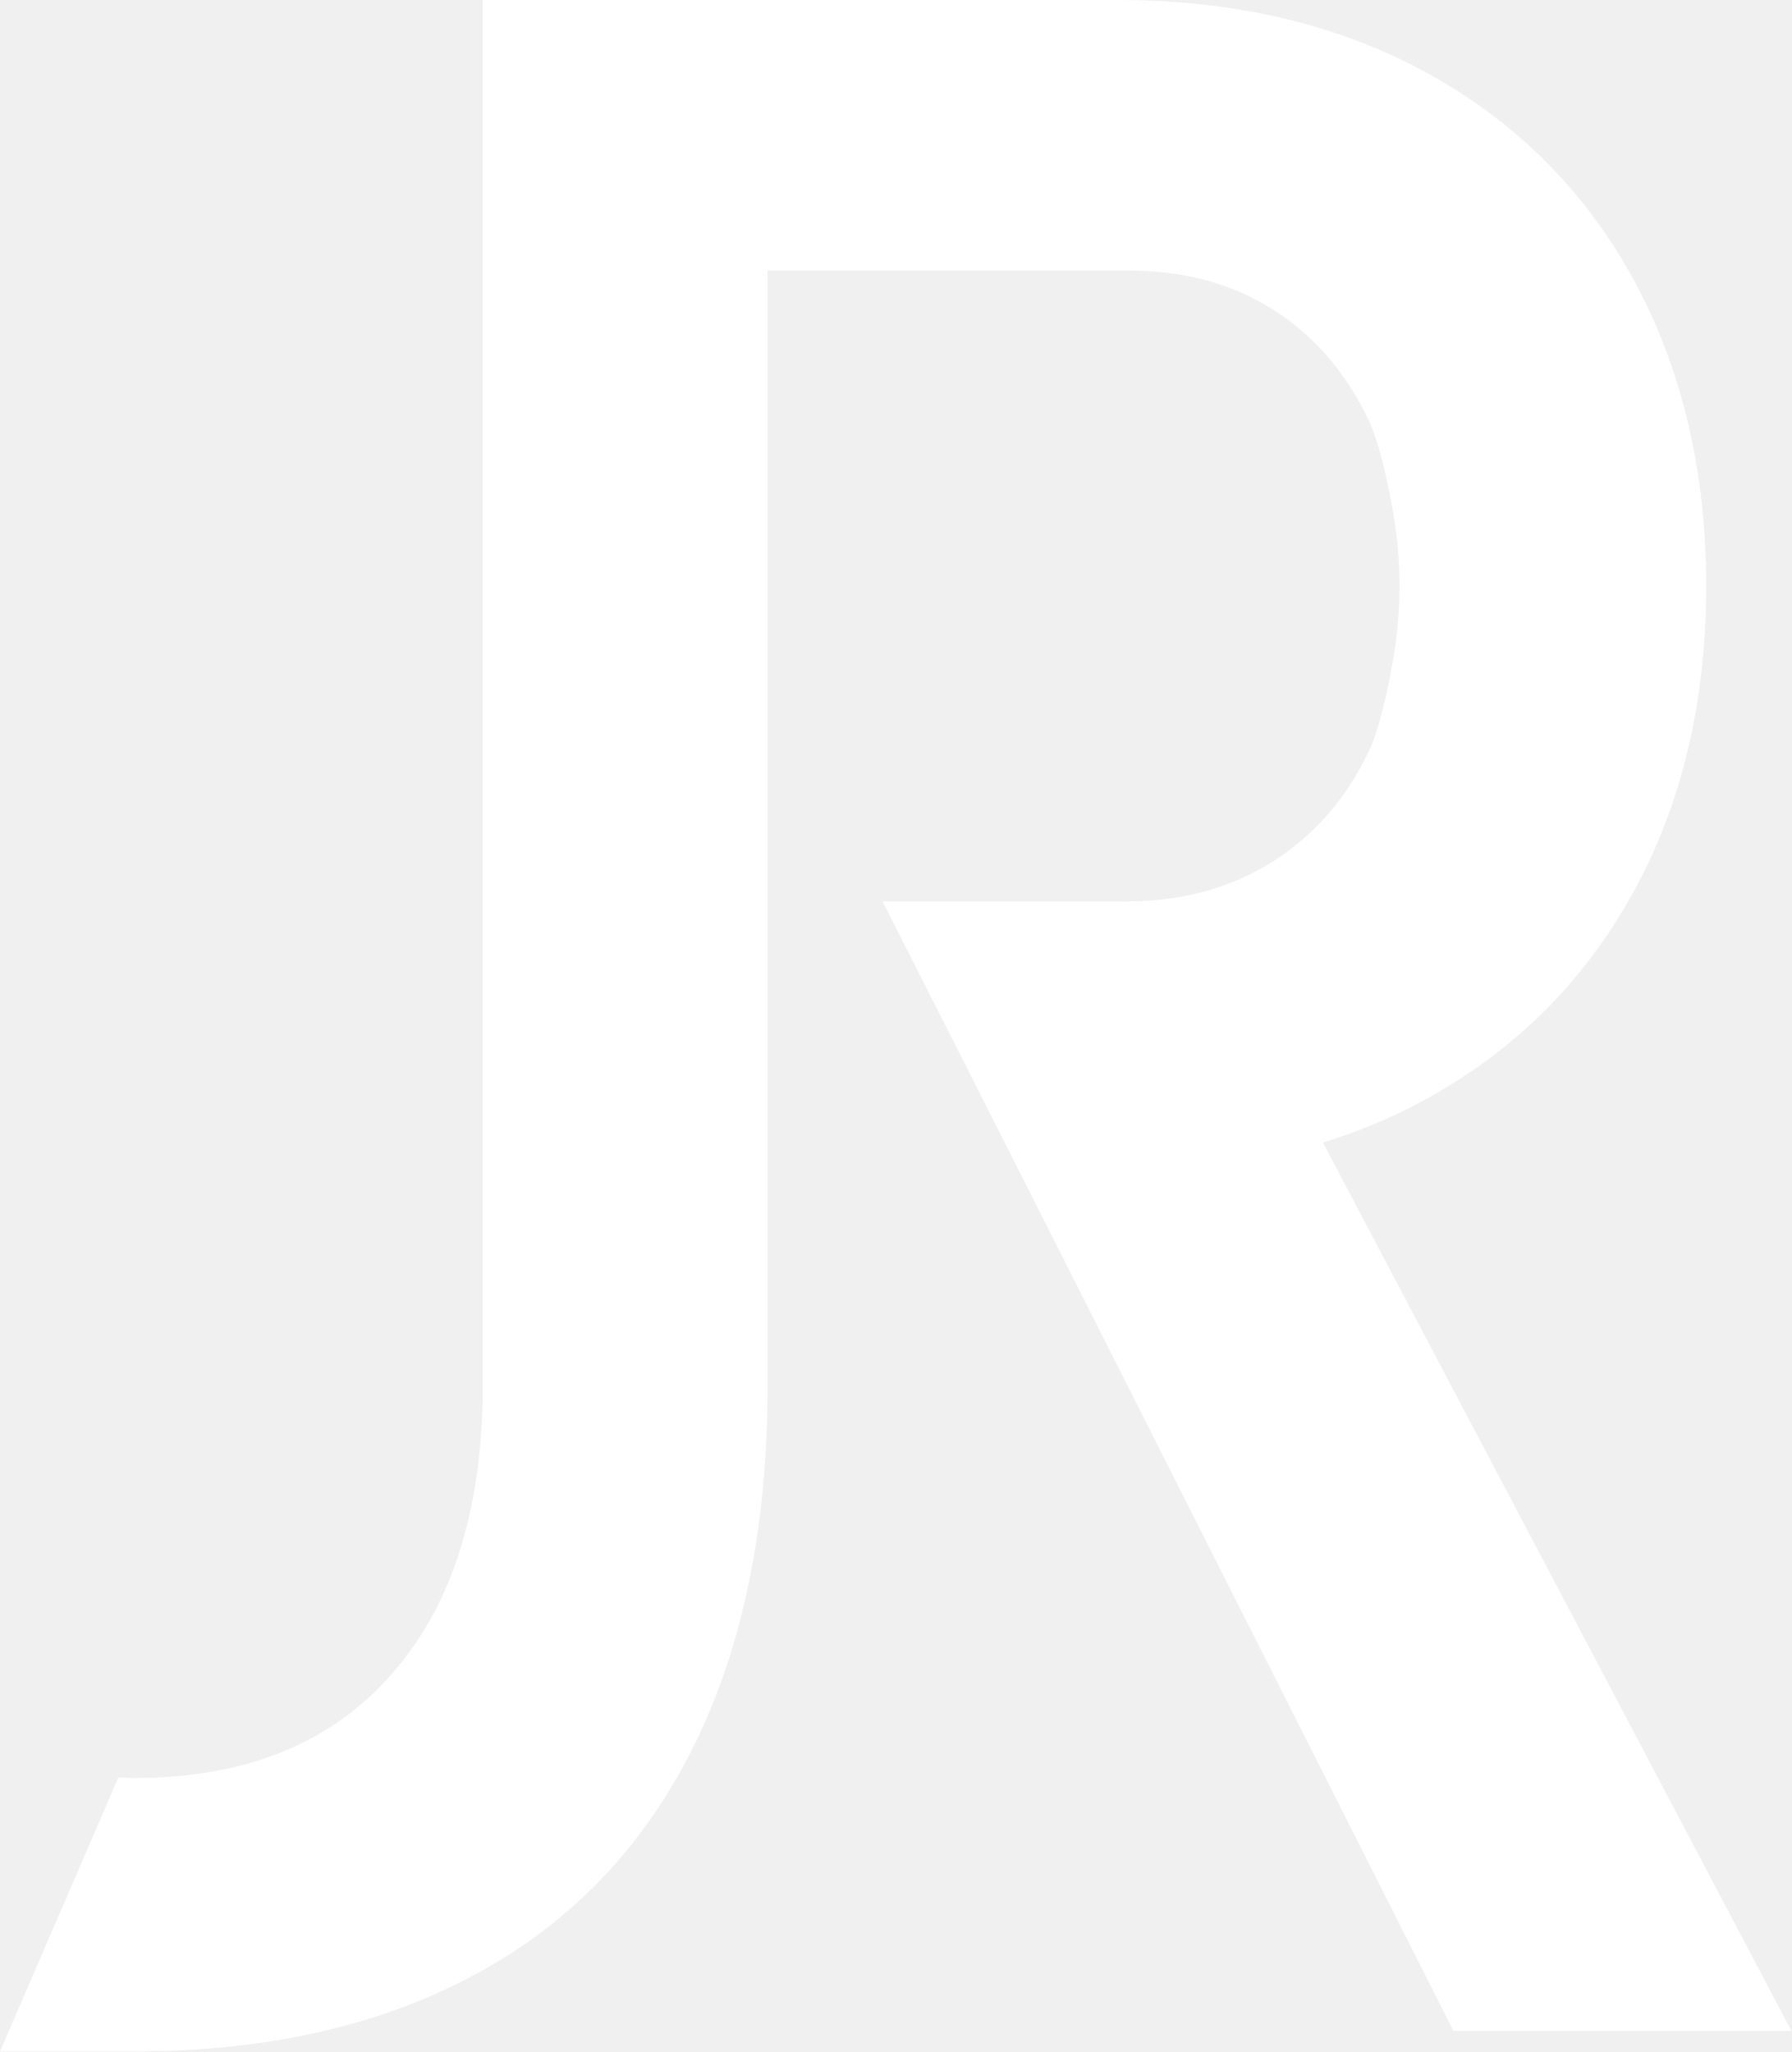
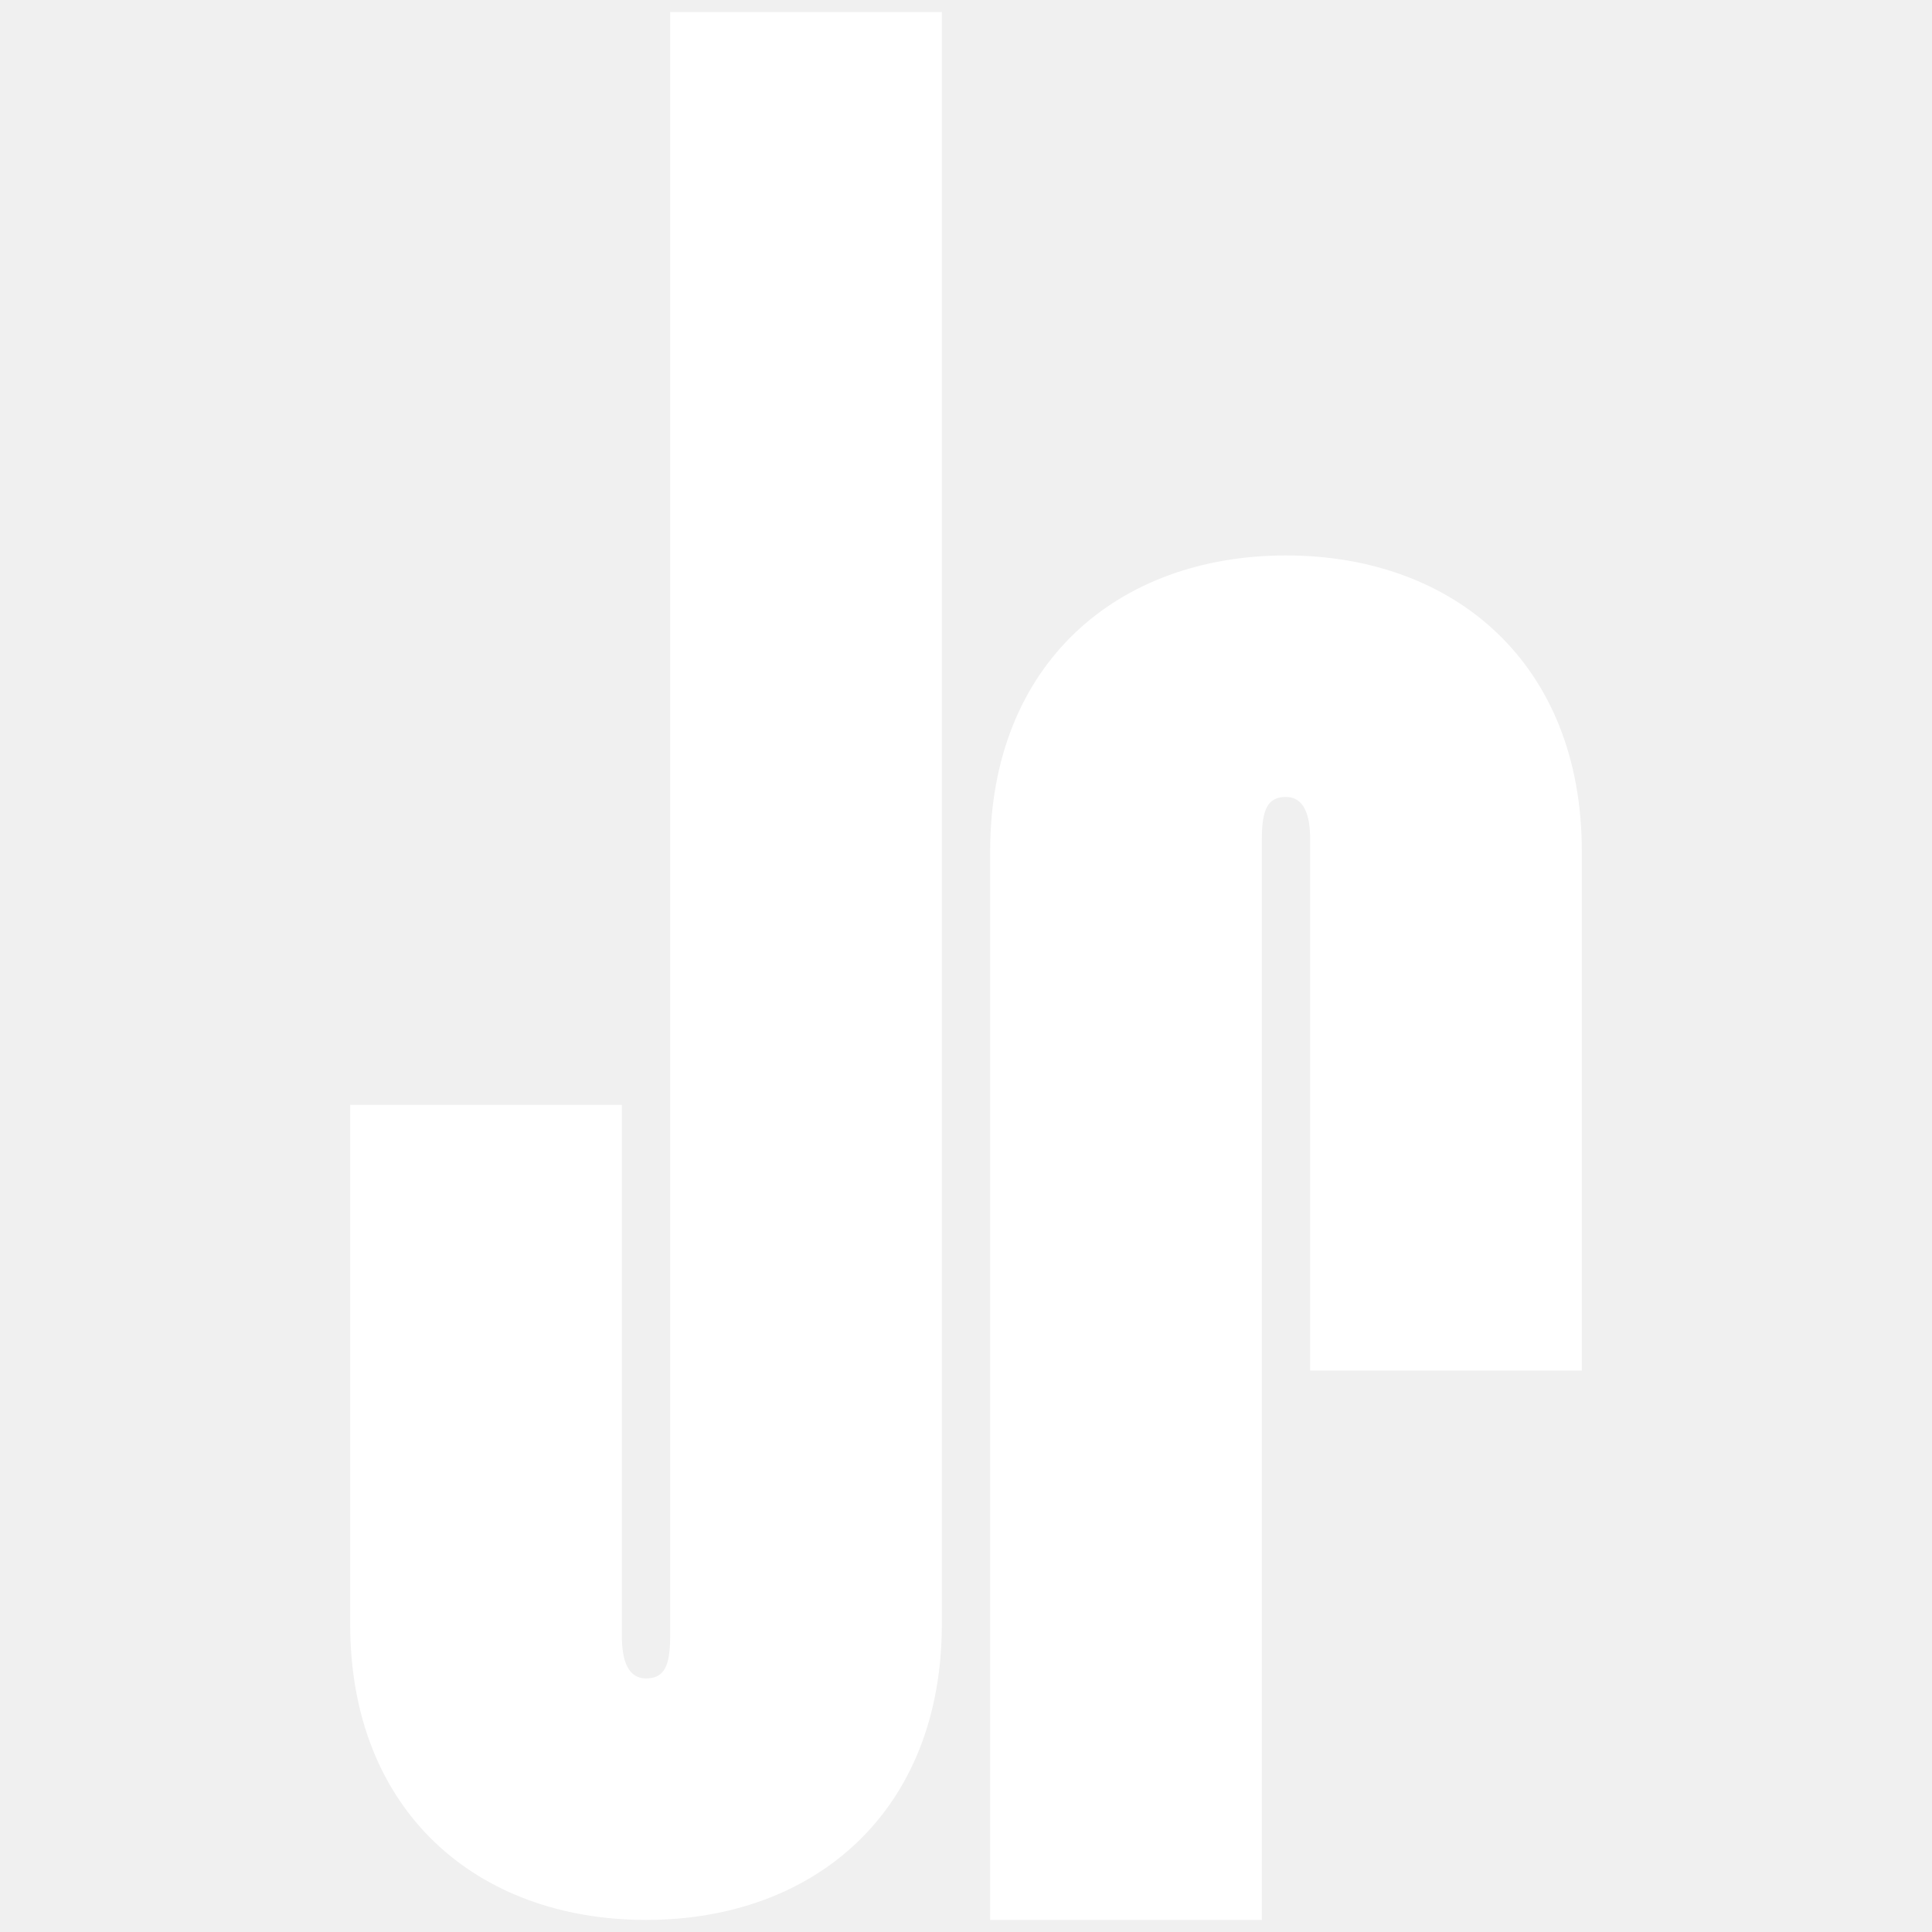
- <svg xmlns="http://www.w3.org/2000/svg" fill="white" version="1.1" x="0px" y="0px" viewBox="0 0 313.2 358.8" xml:space="preserve">
-   <path d="M134.2,242.3c0,24.6-4.3,45.6-12.9,63c-8.2,16.5-19.9,29.3-35.3,38.3l-1.6,0.9c-0.3,0.2-0.6,0.4-0.9,0.5  c-16.6,9.1-36.6,13.7-60.1,13.7c-0.9,0-22.5,0-23.4,0l20.7-47.9c0.9,0,1.8,0.1,2.7,0.1c19.4,0,34.4-6,45-18.1  c10.3-11.6,15.6-27.7,16-48.4V0h21.7h28.1h61.1c20.5,0,38.5,4.2,54.1,12.7c15.5,8.5,27.6,20.5,36.1,36c8.5,15.5,12.8,33.5,12.8,53.8  c0,20.3-4.3,38.3-12.9,53.8c-8.6,15.5-20.7,27.5-36.3,36c-5.6,3.1-11.5,5.5-17.8,7.5l81.9,155.3h-59.1l-75.8-150.1h0  c-8-15.8-16-31.6-24-47.4h42.9c9.4,0,17.8-2.3,25.1-6.8c7.3-4.6,13-11,17-19.4c1.9-4,3.4-10.9,4.4-16.9c1.3-8,1.3-16.1,0-24.1  c-1-6-2.5-12.8-4.4-16.9c-4-8.4-9.6-14.9-16.8-19.4c-7.2-4.6-15.7-6.8-25.3-6.8h-63" />
+ <svg xmlns="http://www.w3.org/2000/svg" fill="white" id="Ebene_1" version="1.1" viewBox="0 0 32 32">
+   <defs>
+     
+   </defs>
+   <path class="st0" d="M15.6,26.9c0,3.1-2.1,4.9-4.9,4.9s-4.9-1.8-4.9-4.9v-8.6h4.5v8.8c0,.4.1.7.4.7s.4-.2.4-.7V.2h4.5v26.7Z" />
+   <path class="st1" d="M16.4,14.1c0-3.1,2.1-4.9,4.9-4.9s4.9,1.8,4.9,4.9v8.6h-4.5v-8.8c0-.4-.1-.7-.4-.7s-.4.2-.4.7v17.9h-4.5V14.1Z" />
</svg>
